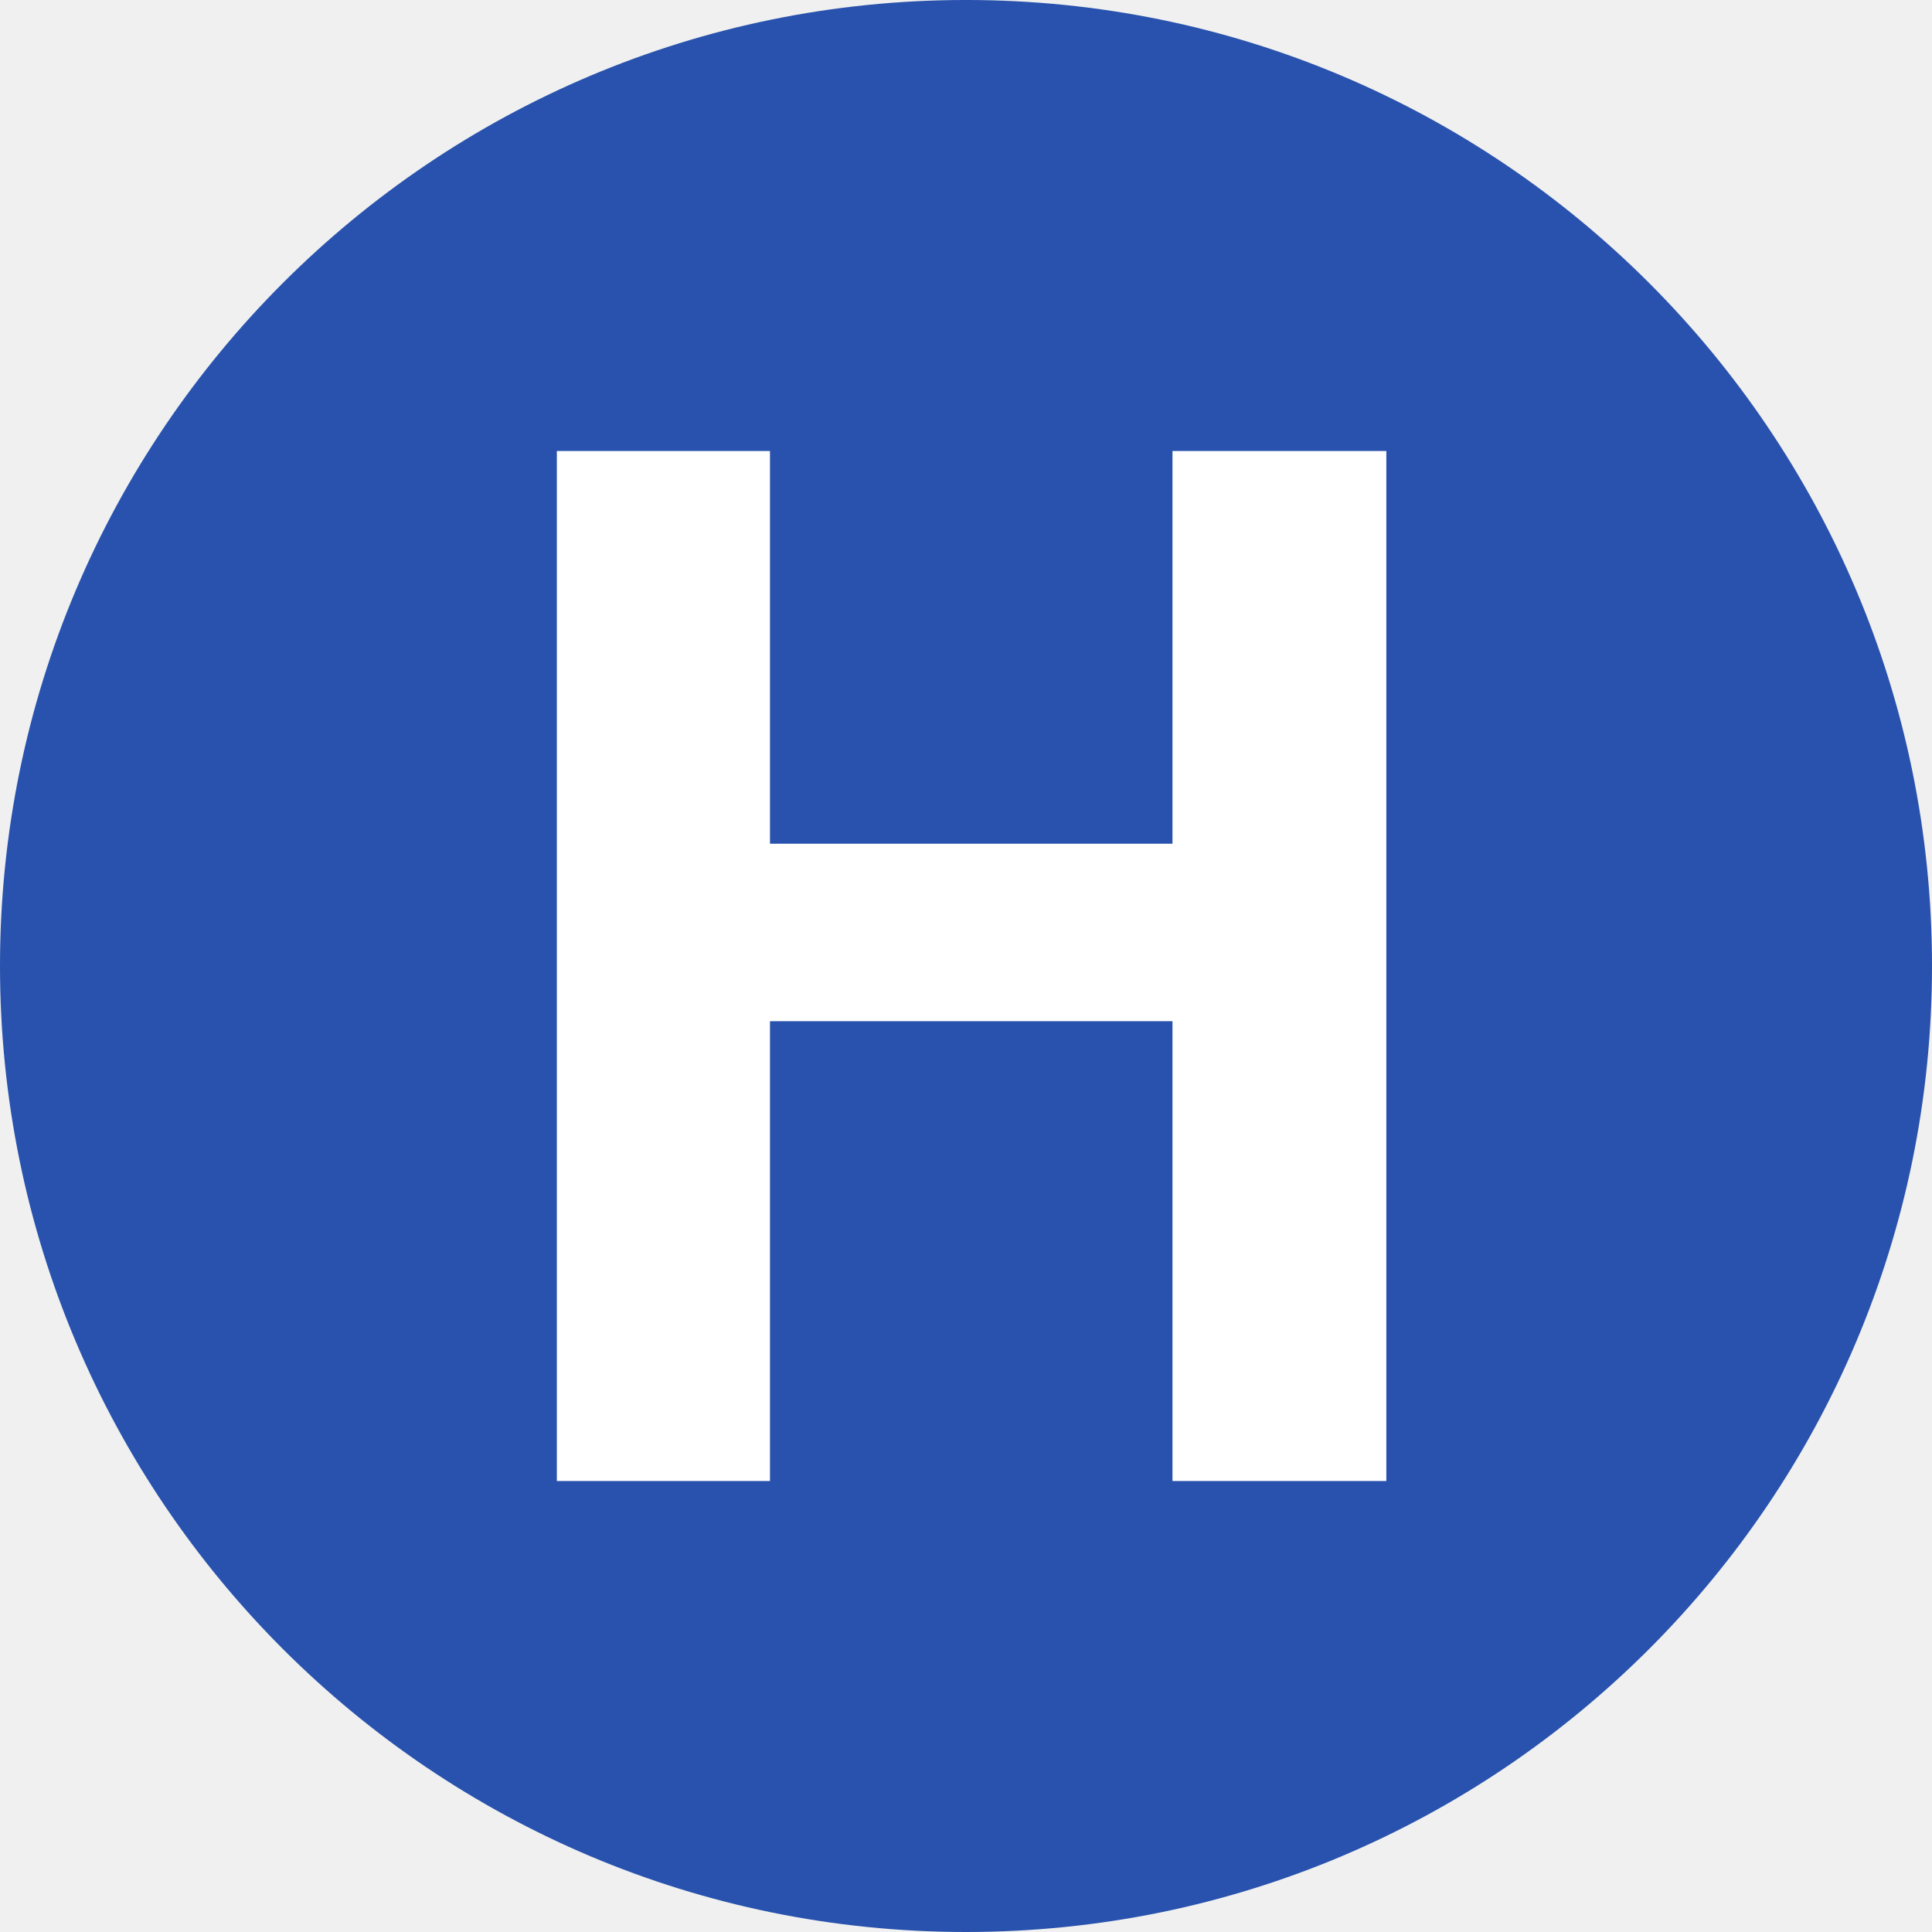
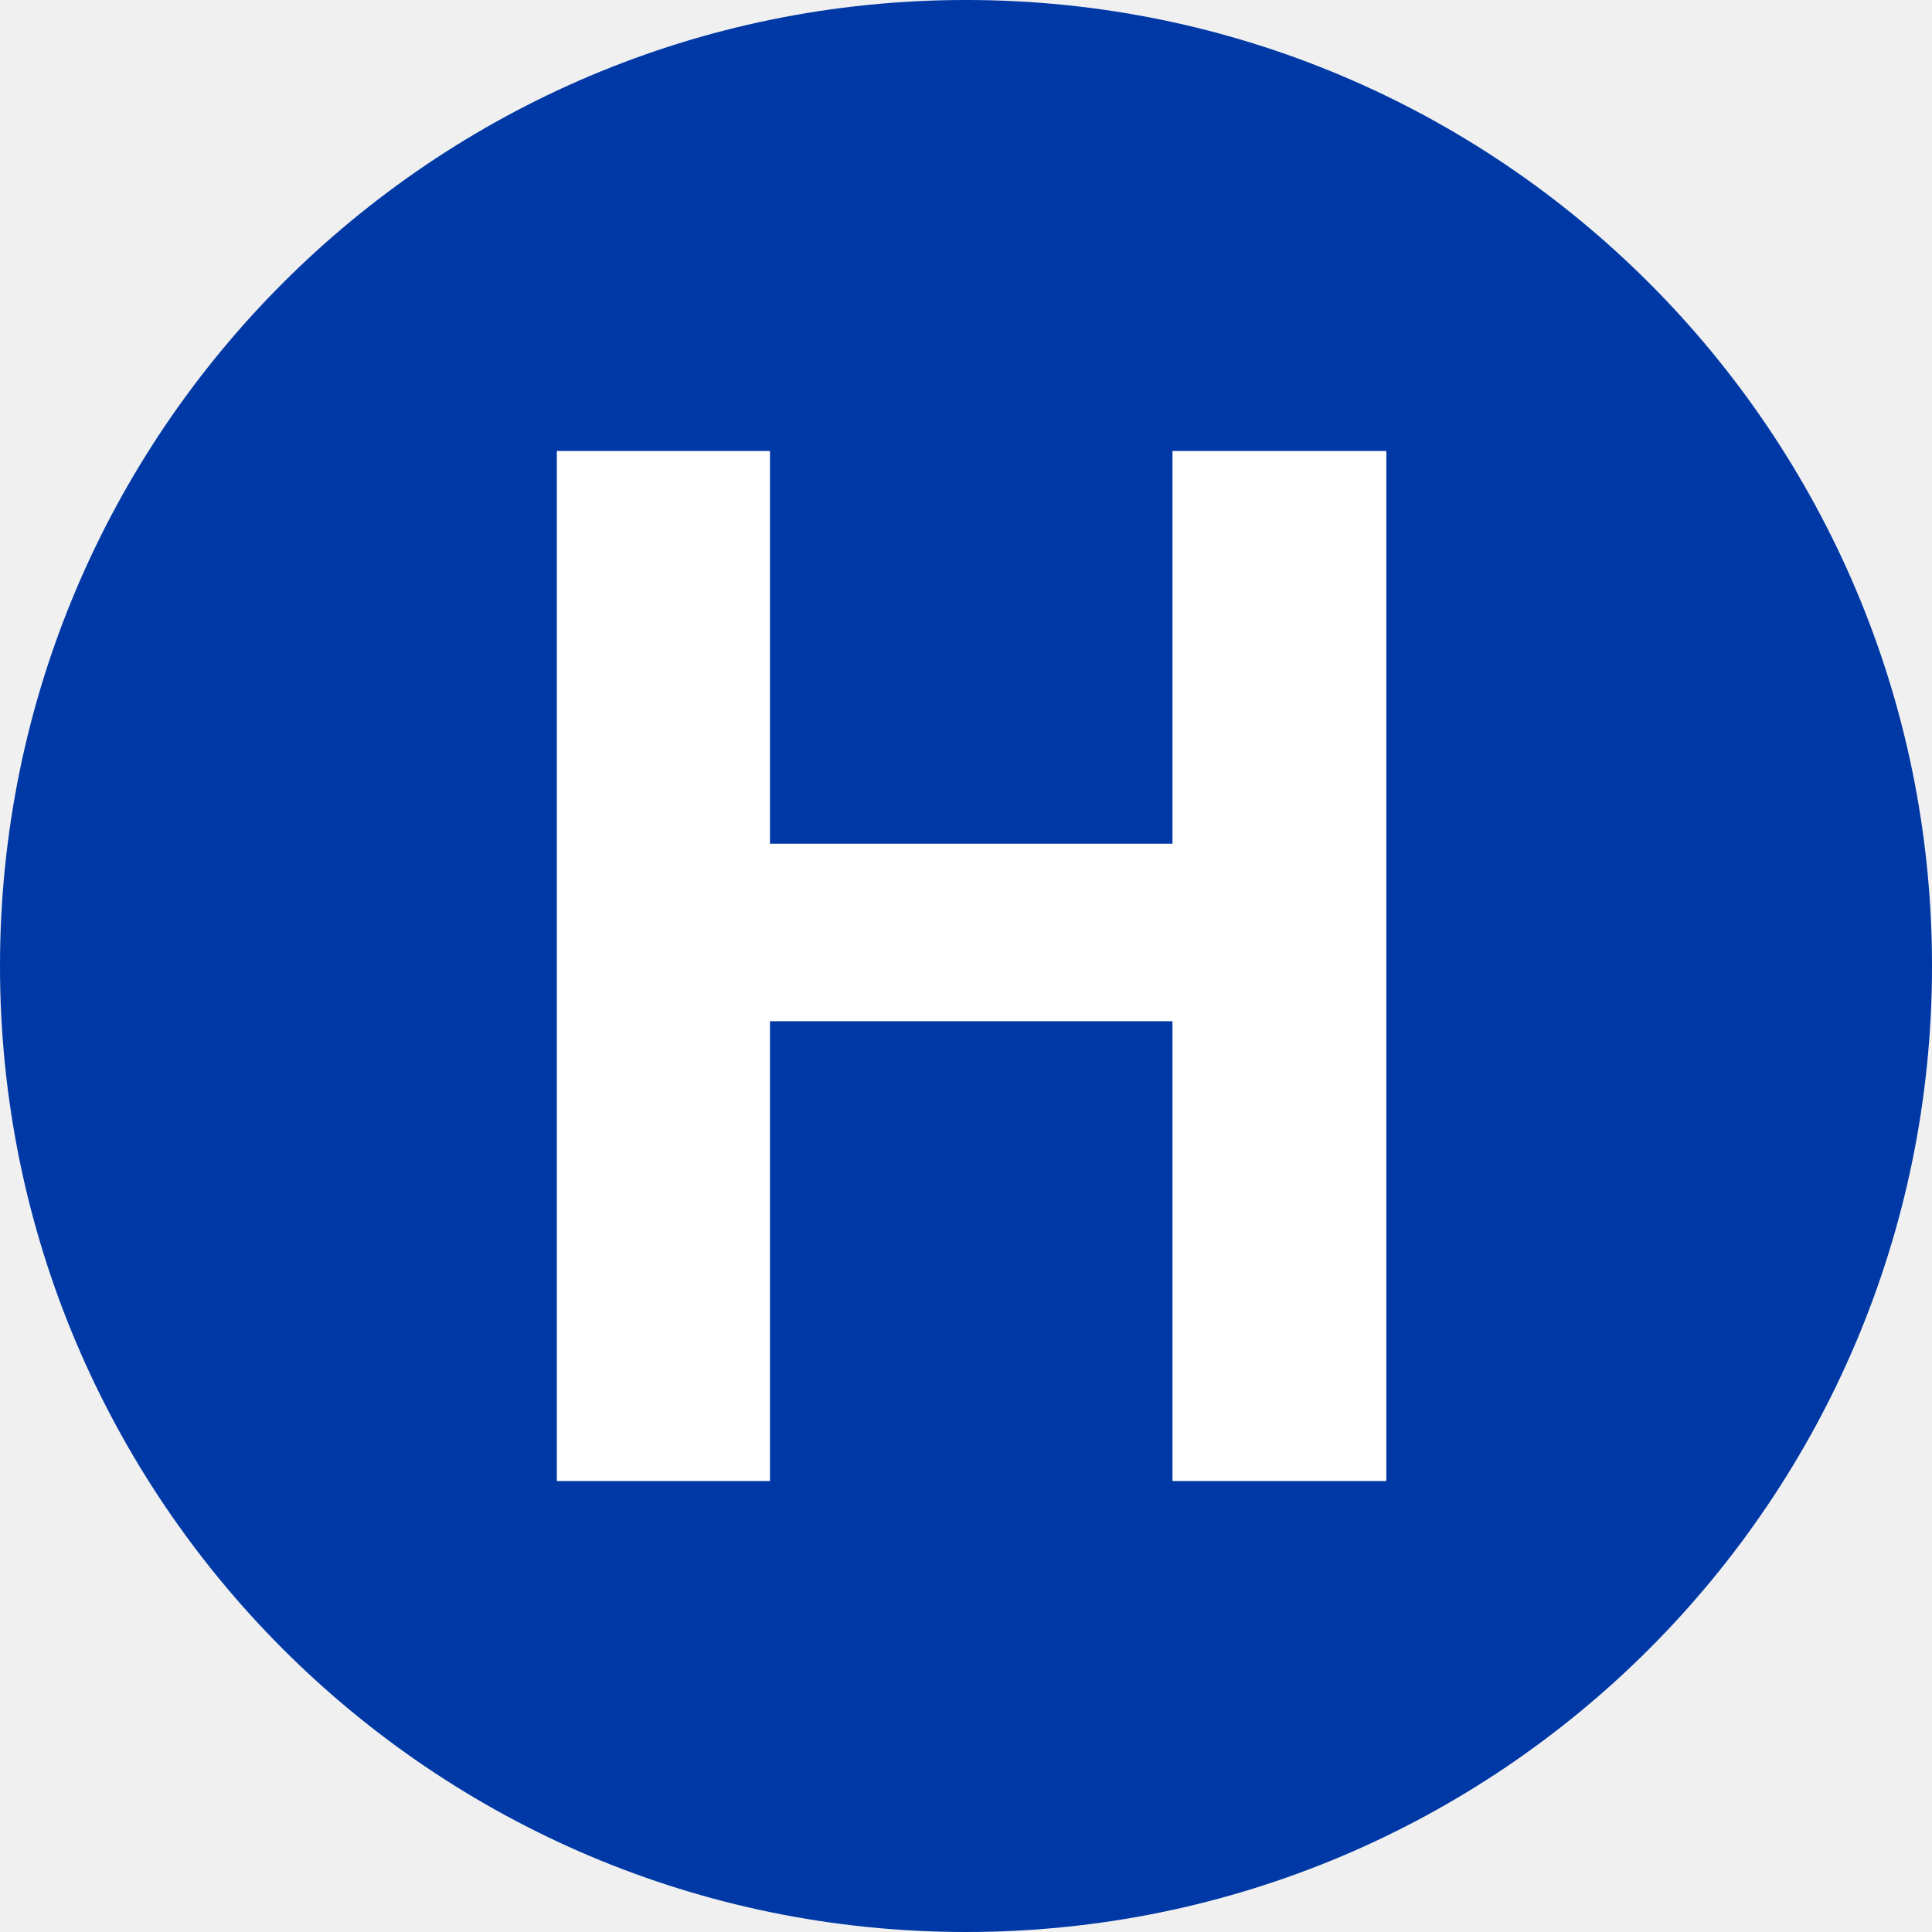
<svg xmlns="http://www.w3.org/2000/svg" width="100%" height="100%" viewBox="0 0 90 90" version="1.1" xml:space="preserve" style="fill-rule:evenodd;clip-rule:evenodd;stroke-linejoin:round;stroke-miterlimit:1.414;">
  <g transform="matrix(1,0,0,1,-5,-5)">
    <g id="H">
      <g transform="matrix(1.02285,0,0,1.02285,-0.474267,-1.17657)">
-         <circle cx="49.347" cy="50.033" r="43.995" style="fill:rgb(40,82,173);" />
+         <circle cx="49.347" cy="50.033" r="43.995" style="fill:rgb(0,57,166);" />
      </g>
      <g transform="matrix(1.26802,0,0,1.26802,21.9029,39.5201)">
        <path d="M7.127,27.185L7.127,-10.655L14.957,-10.655L14.957,3.772L29.744,3.772L29.744,-10.655L37.6,-10.655L37.6,27.185L29.744,27.185L29.744,10.293L14.957,10.293L14.957,27.185L7.127,27.185Z" style="fill:white;fill-rule:nonzero;" />
      </g>
    </g>
  </g>
</svg>
